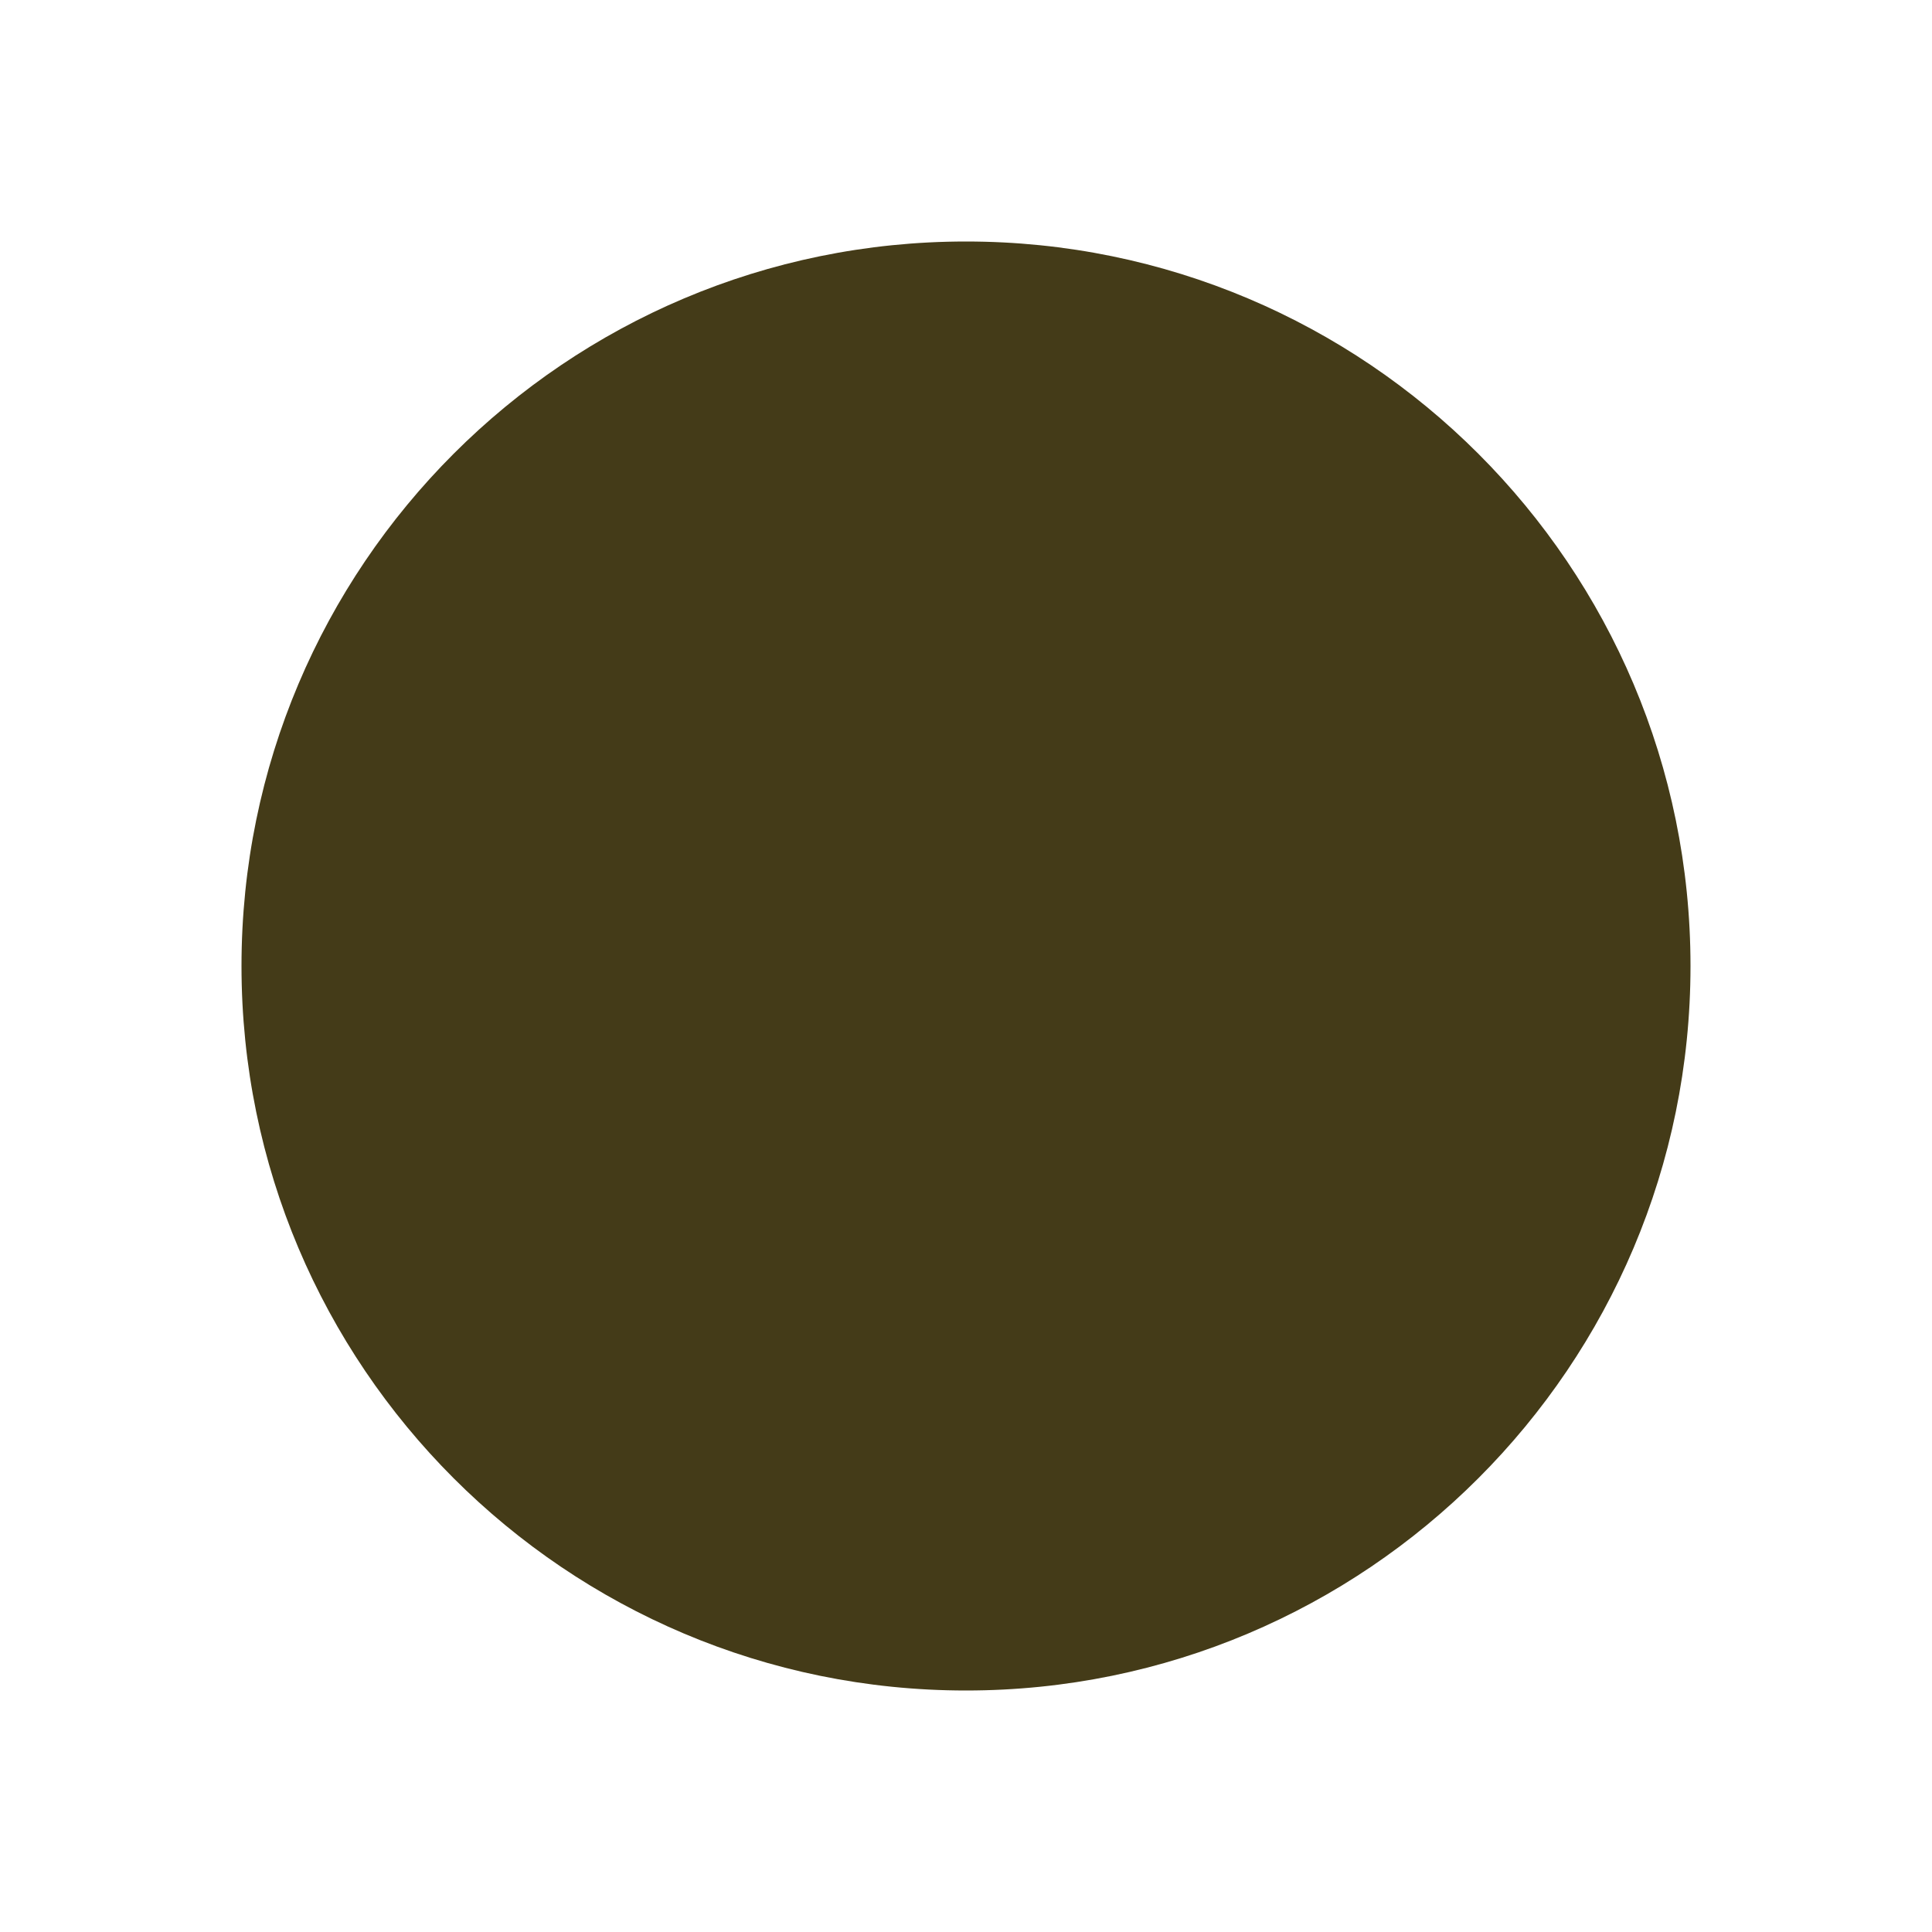
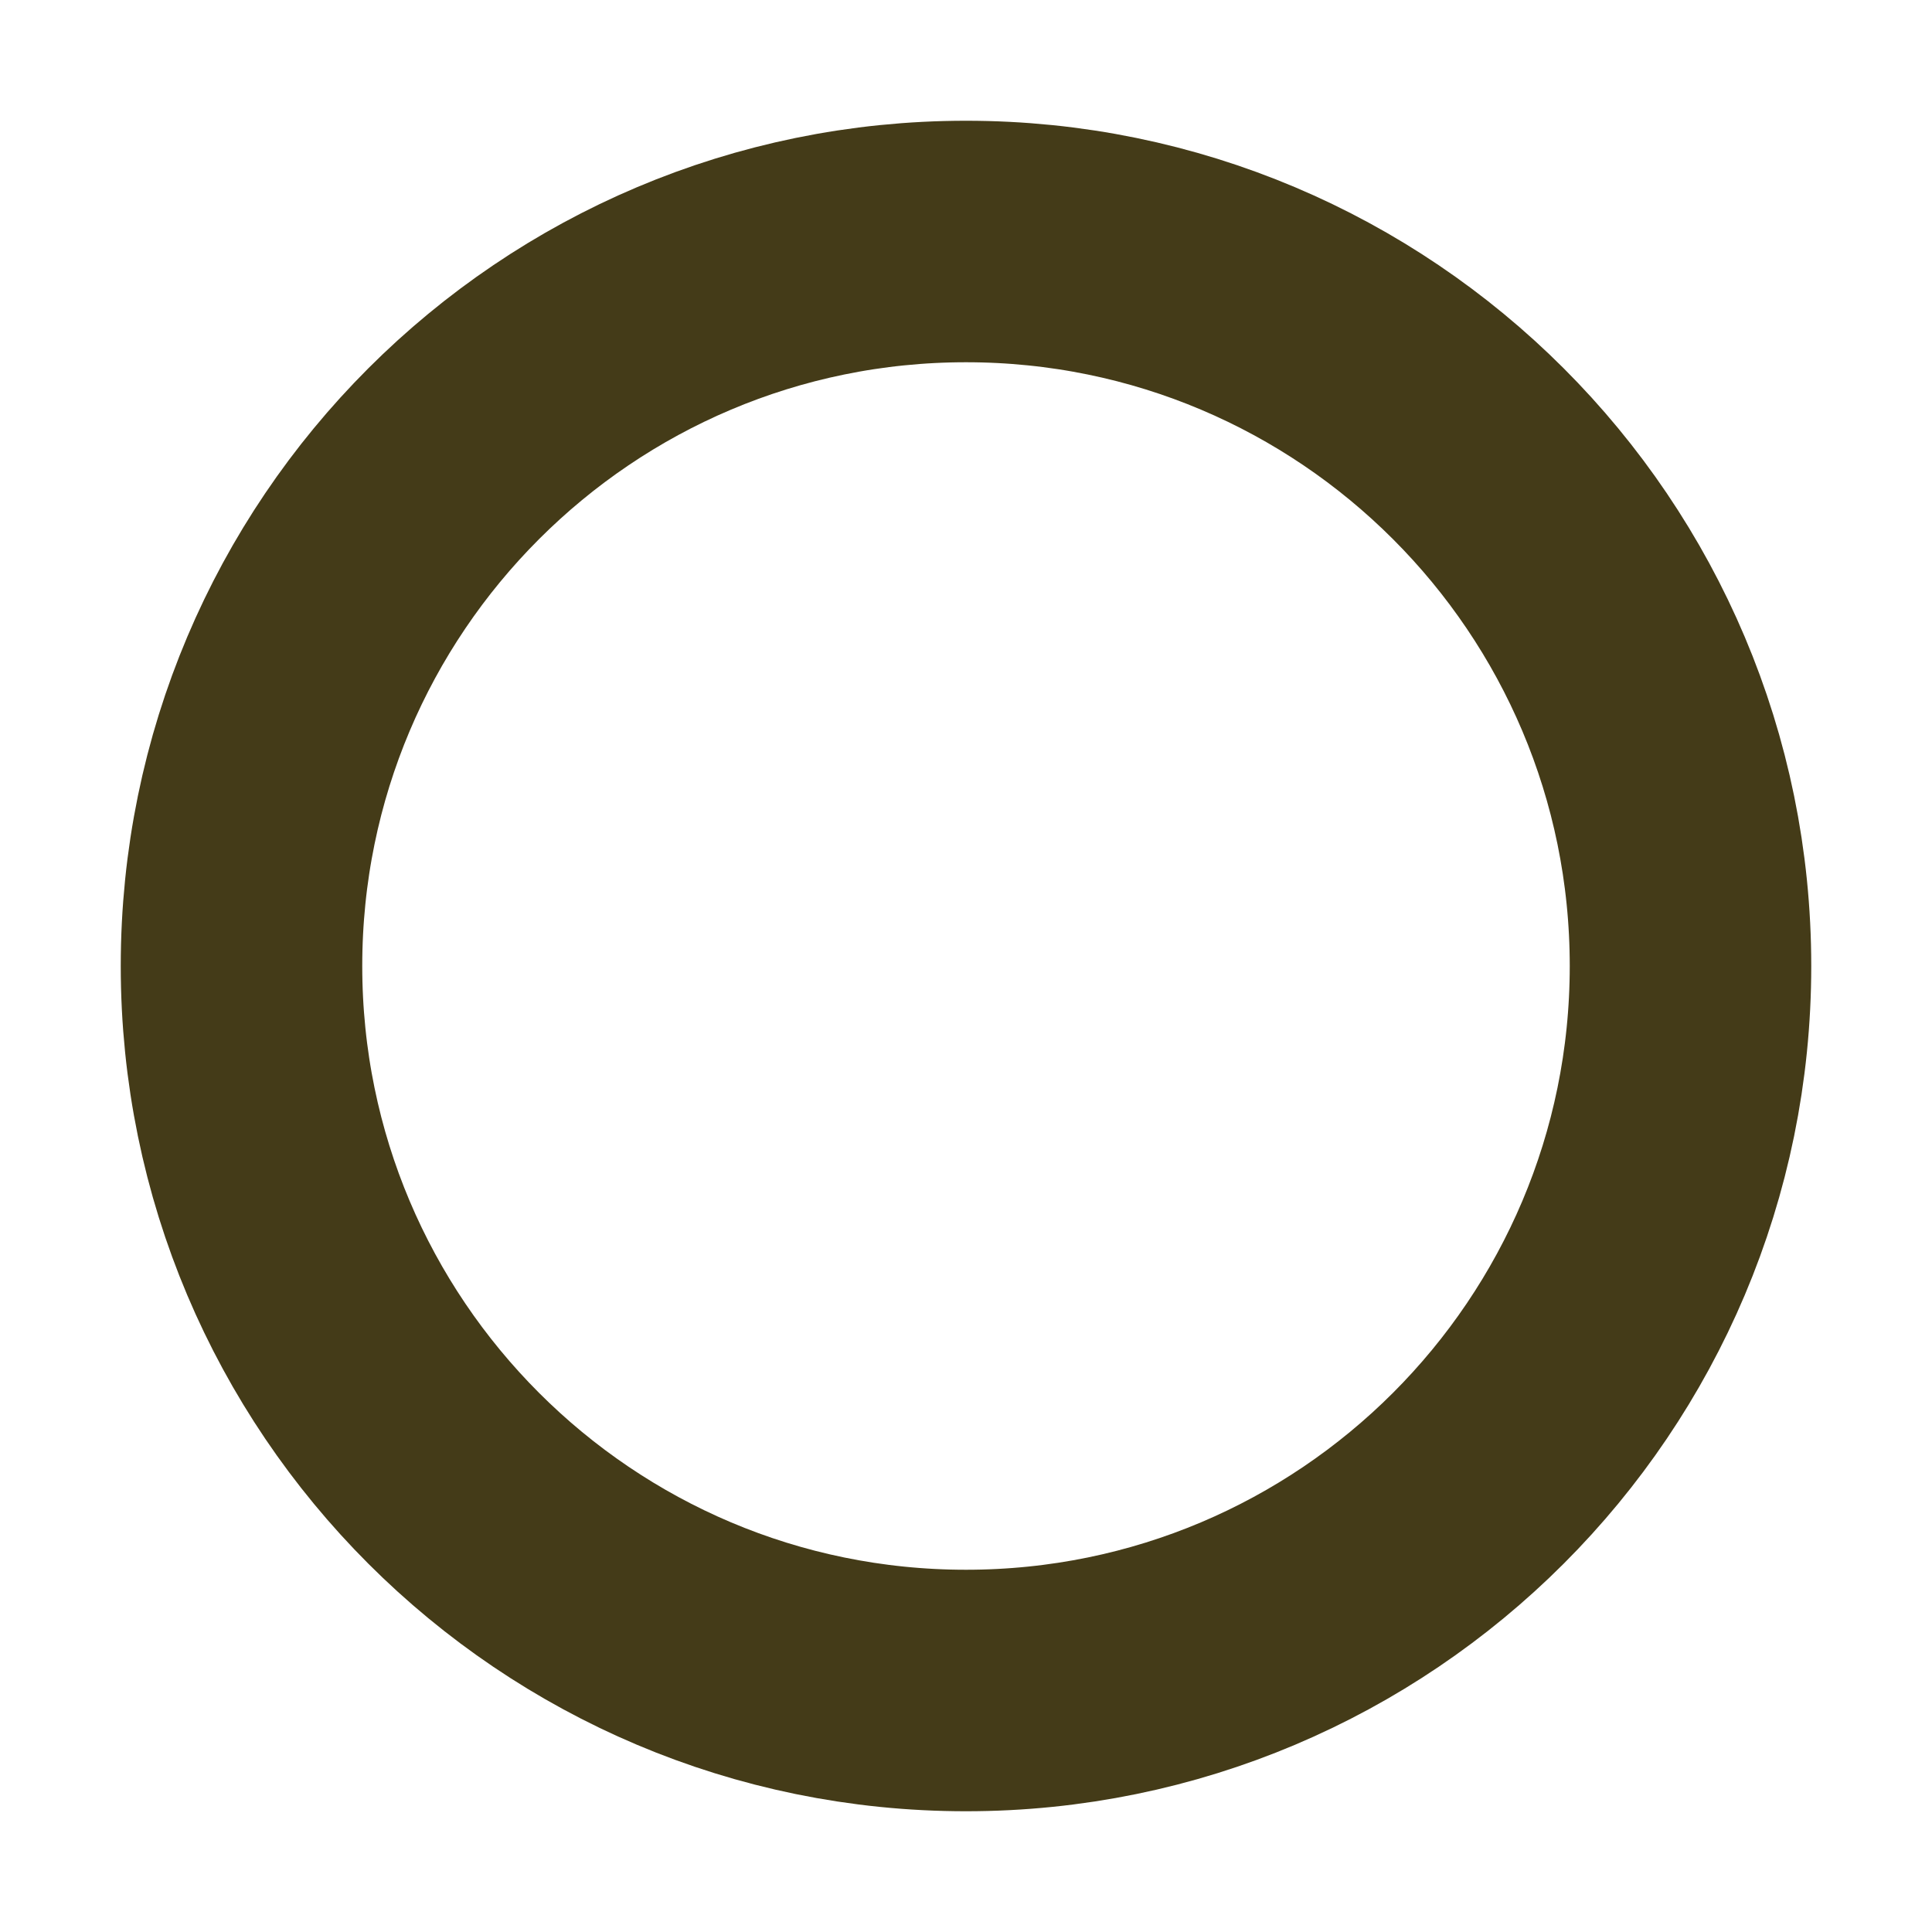
<svg xmlns="http://www.w3.org/2000/svg" height="16" viewBox="0 0 16 16" width="16">
  <defs>
    <style>
			circle {
- 				fill: hsl(48 48% 18%);
+ 				stroke: hsl(48 48% 18%);
			}

			@media (prefers-color-scheme: dark) {
				circle {
- 					fill: hsl(48 48% 84%);
+ 					stroke: hsl(48 48% 84%);
				}
			}
		</style>
  </defs>
-   <circle cx="8" cy="8" r="6" />
+   <circle cx="8" cy="8" fill="none" r="6" stroke-width="2" />
</svg>
